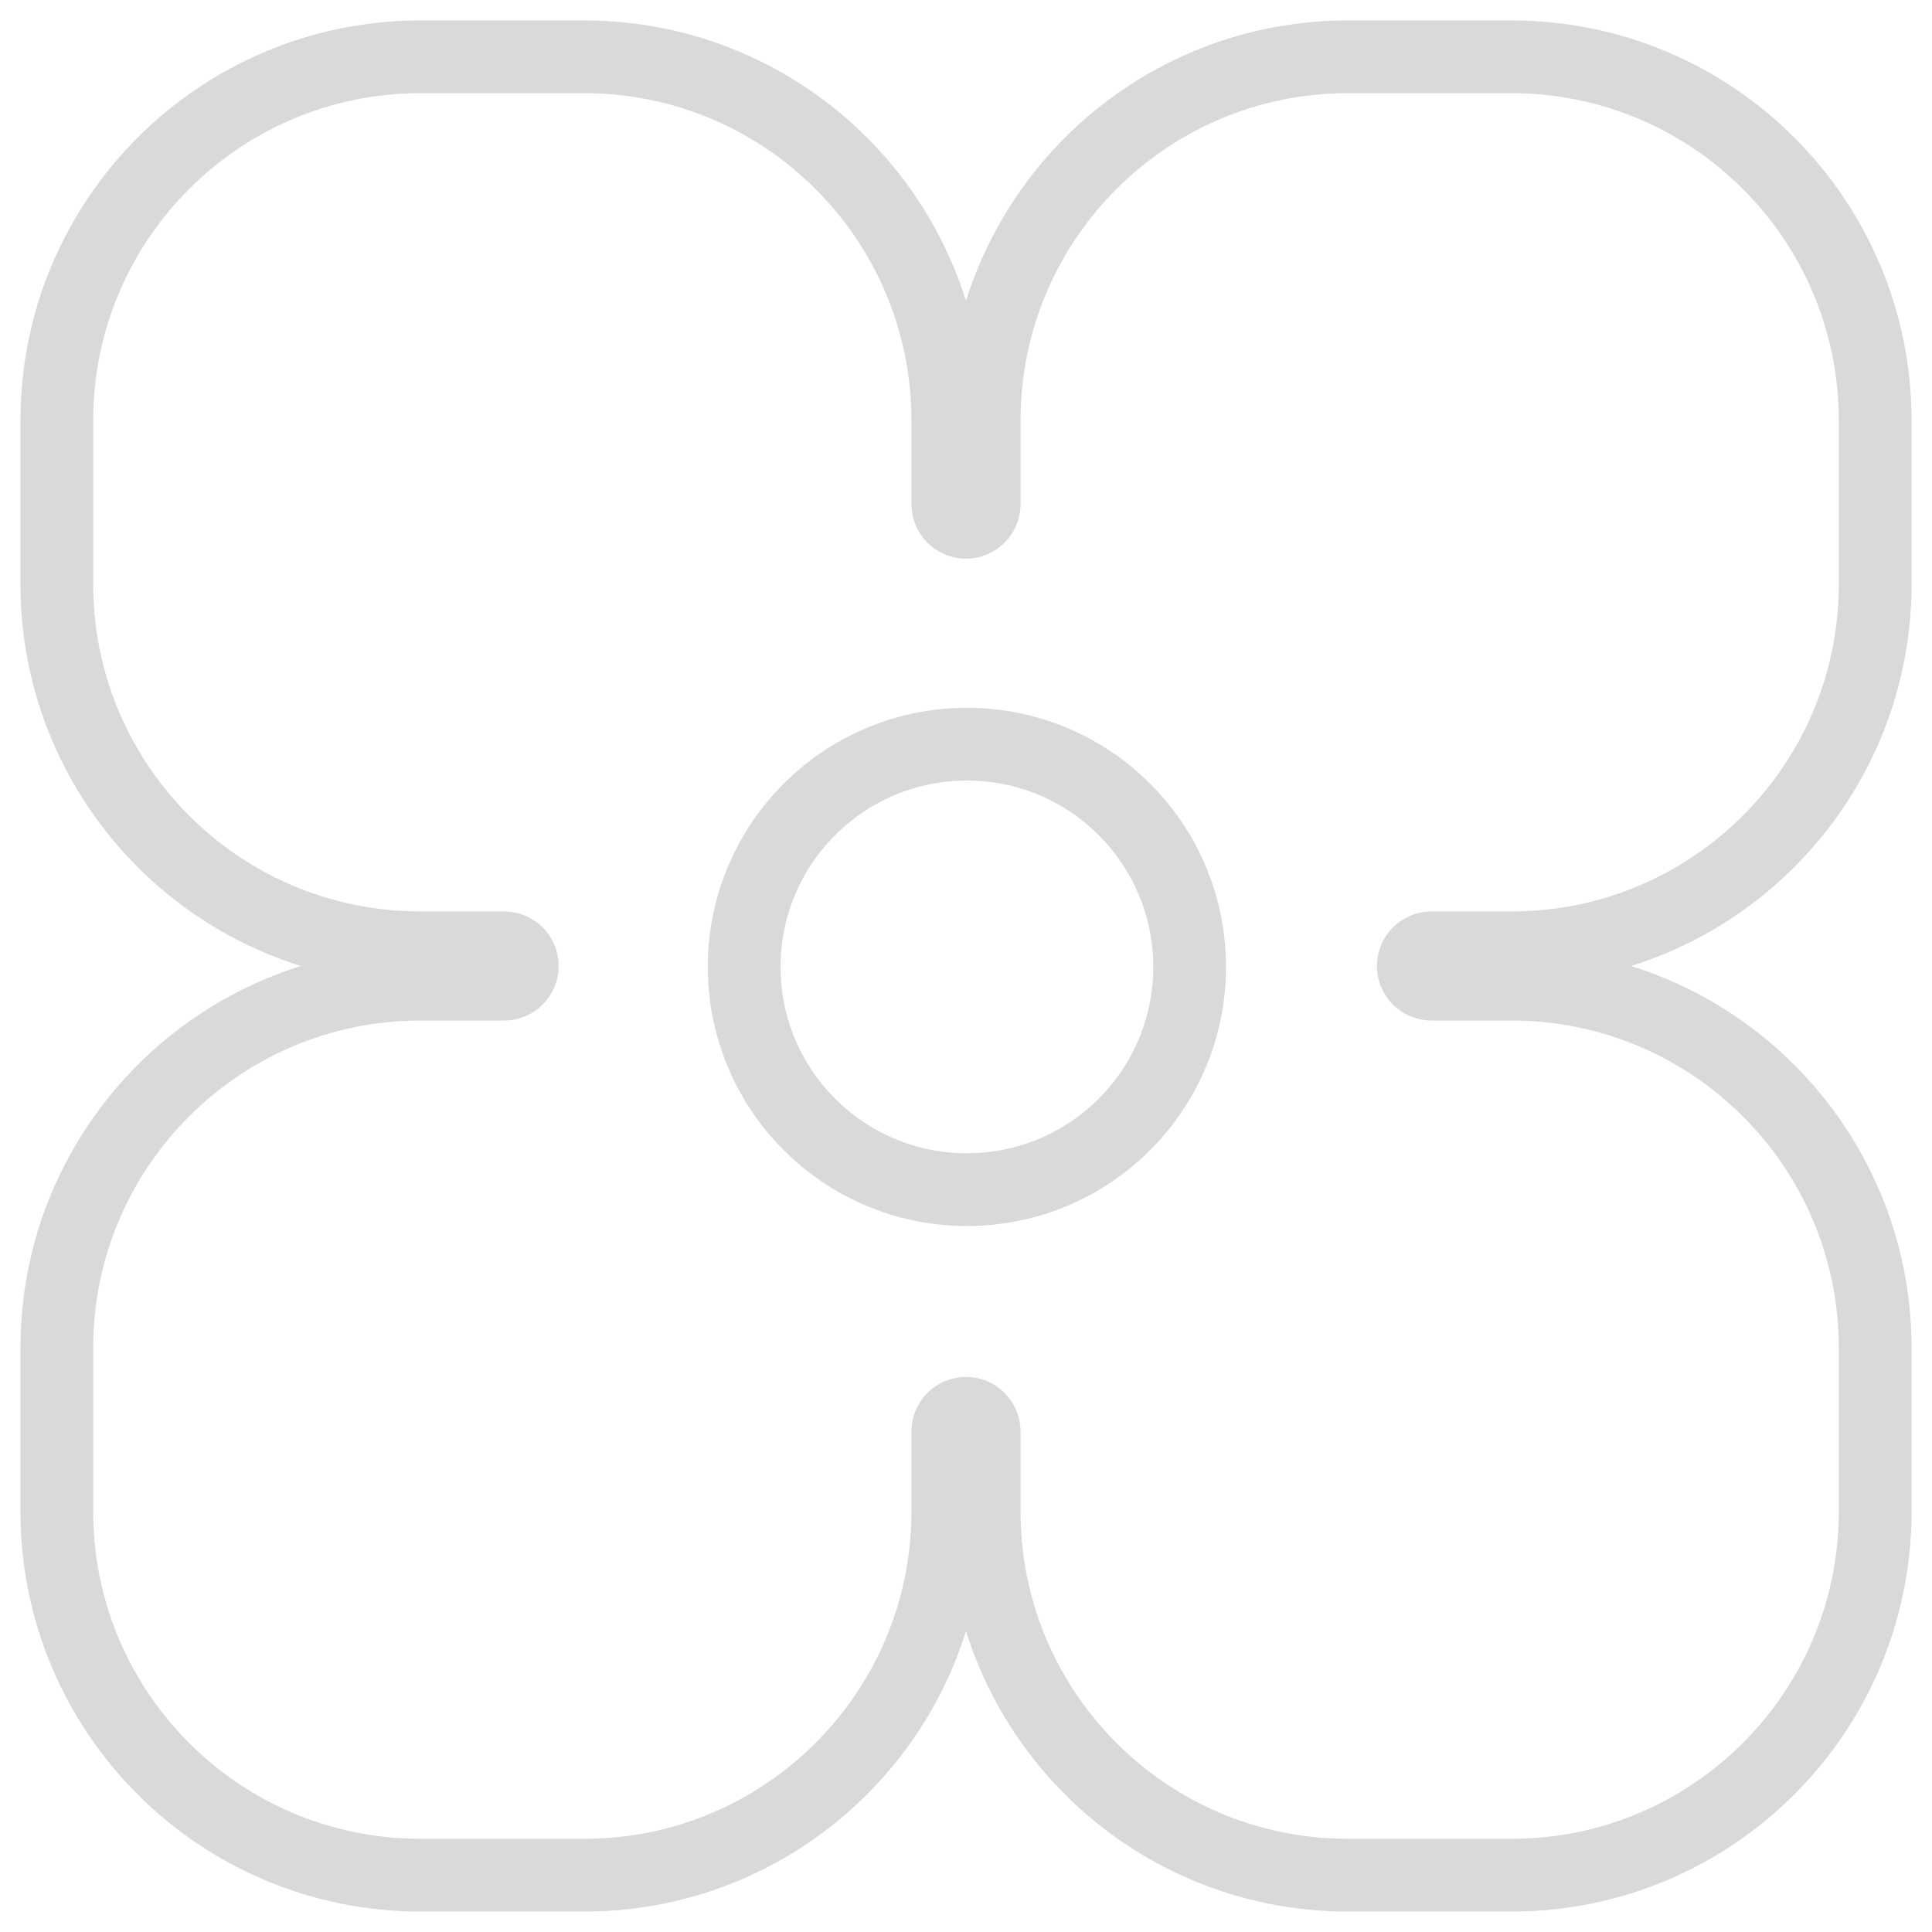
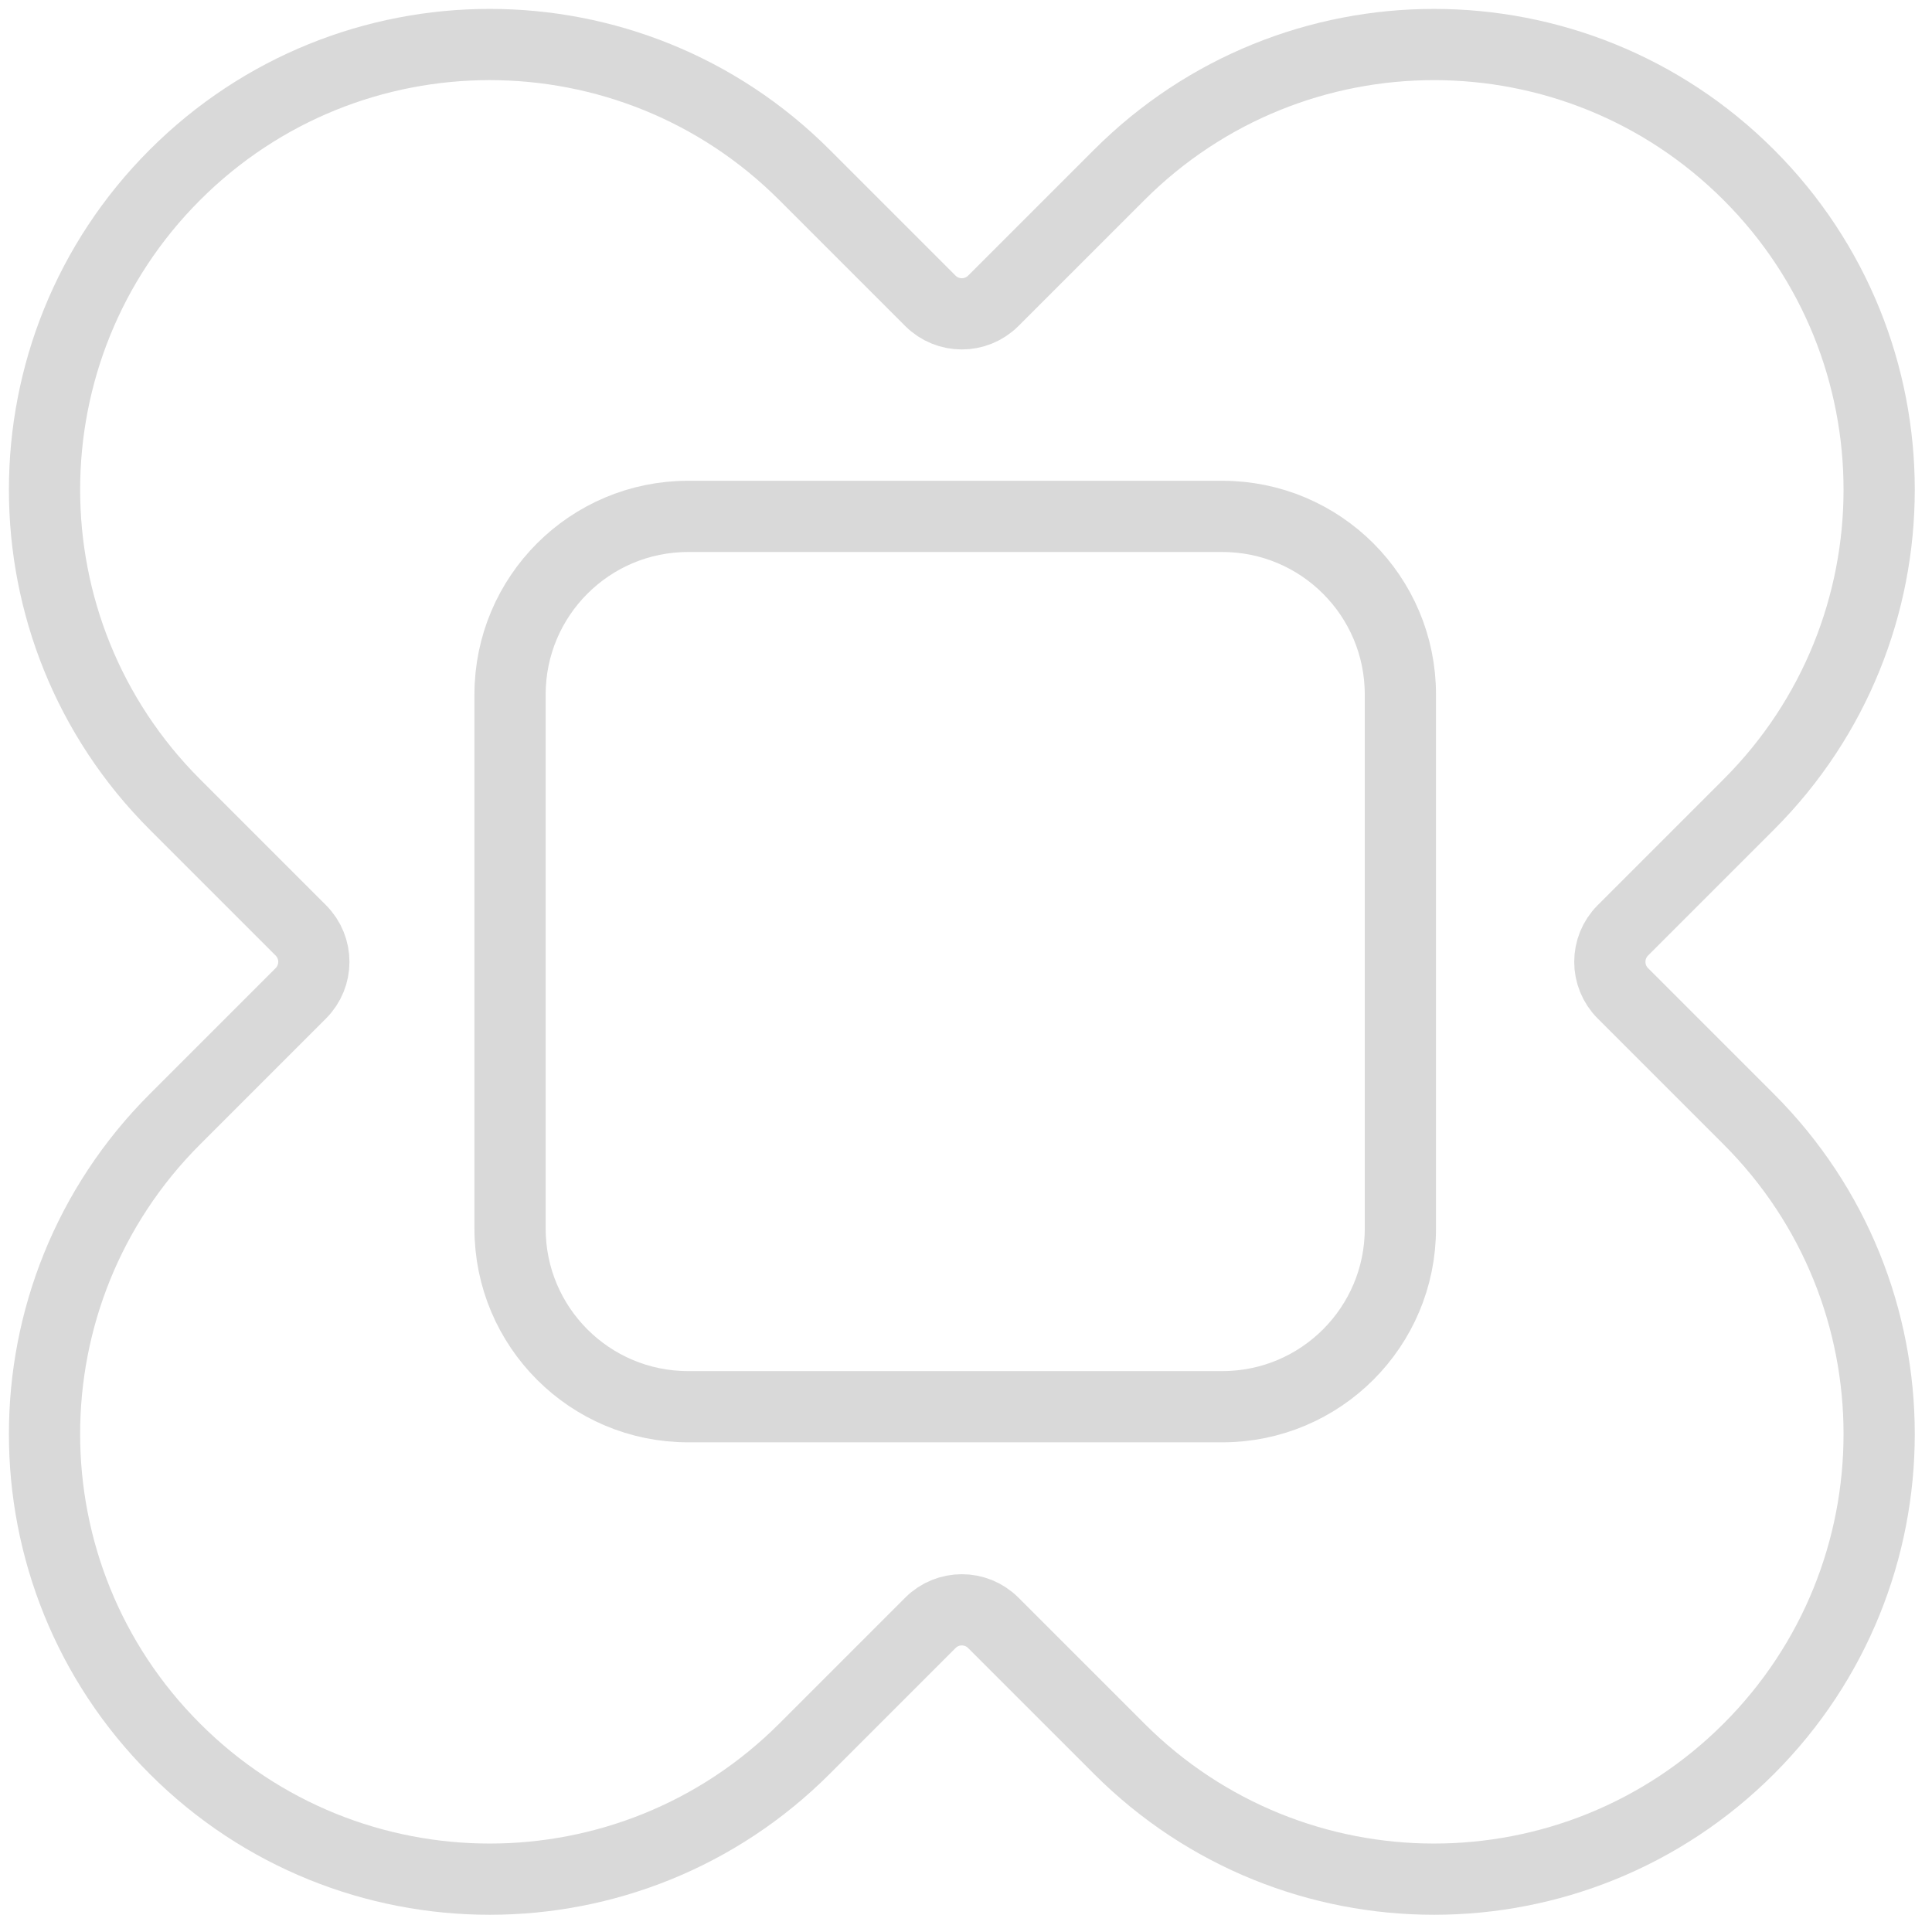
- <svg xmlns="http://www.w3.org/2000/svg" width="32" height="32" viewBox="0 0 32 32" fill="none">
-   <g id="Pond">
-     <path id="Vector" fill-rule="evenodd" clip-rule="evenodd" d="M6.965 0.941H9.675C13.002 0.941 15.699 3.638 15.699 6.965V8.35C15.699 8.516 15.834 8.651 16 8.651C16.166 8.651 16.301 8.516 16.301 8.35V6.965C16.301 3.638 18.998 0.941 22.325 0.941H25.035C28.362 0.941 31.059 3.638 31.059 6.965V9.675C31.059 13.002 28.362 15.699 25.035 15.699H23.71C23.544 15.699 23.409 15.834 23.409 16C23.409 16.166 23.544 16.301 23.71 16.301H25.035C28.362 16.301 31.059 18.998 31.059 22.325V25.035C31.059 28.362 28.362 31.059 25.035 31.059H22.325C18.998 31.059 16.301 28.362 16.301 25.035V23.71C16.301 23.544 16.166 23.409 16 23.409C15.834 23.409 15.699 23.544 15.699 23.71V25.035C15.699 28.362 13.002 31.059 9.675 31.059H6.965C3.638 31.059 0.941 28.362 0.941 25.035V22.325C0.941 18.998 3.638 16.301 6.965 16.301H8.35C8.516 16.301 8.651 16.166 8.651 16C8.651 15.834 8.516 15.699 8.35 15.699H6.965C3.638 15.699 0.941 13.002 0.941 9.675V6.965C0.941 3.638 3.638 0.941 6.965 0.941ZM16.015 19.704C18.053 19.704 19.704 18.053 19.704 16.015C19.704 13.977 18.053 12.326 16.015 12.326C13.977 12.326 12.326 13.977 12.326 16.015C12.326 18.053 13.977 19.704 16.015 19.704Z" stroke="#D9D9D9" stroke-width="1.205" />
-   </g>
+ <svg xmlns="http://www.w3.org/2000/svg" width="32" height="32" viewBox="-5 -5 217 217" fill="none">
+   <path fill-rule="evenodd" clip-rule="evenodd" d="M120.711 14.645C140.237 -4.881 171.895 -4.881 191.421 14.645C210.947 34.171 210.947 65.828 191.421 85.355L177.279 99.497C175.326 101.449 175.326 104.615 177.279 106.568L191.421 120.71C210.947 140.236 210.947 171.895 191.421 191.421C171.895 210.947 140.237 210.947 120.711 191.421L106.568 177.278C104.615 175.325 101.449 175.325 99.497 177.278L85.356 191.421C65.829 210.947 34.171 210.947 14.645 191.421C-4.881 171.895 -4.882 140.236 14.645 120.71L28.787 106.568C30.739 104.615 30.739 101.449 28.787 99.497L14.645 85.355C-4.881 65.828 -4.881 34.171 14.645 14.645C34.171 -4.882 65.829 -4.882 85.356 14.645L99.497 28.786C101.449 30.738 104.615 30.739 106.568 28.786L120.711 14.645ZM72.289 53C61.243 53 52.289 61.954 52.289 73V133C52.289 144.046 61.244 153 72.289 153H132.289C143.335 153 152.289 144.046 152.289 133V73C152.289 61.954 143.335 53 132.289 53H72.289Z" stroke="#D9D9D9" stroke-width="8" stroke-linejoin="round" />
</svg>
